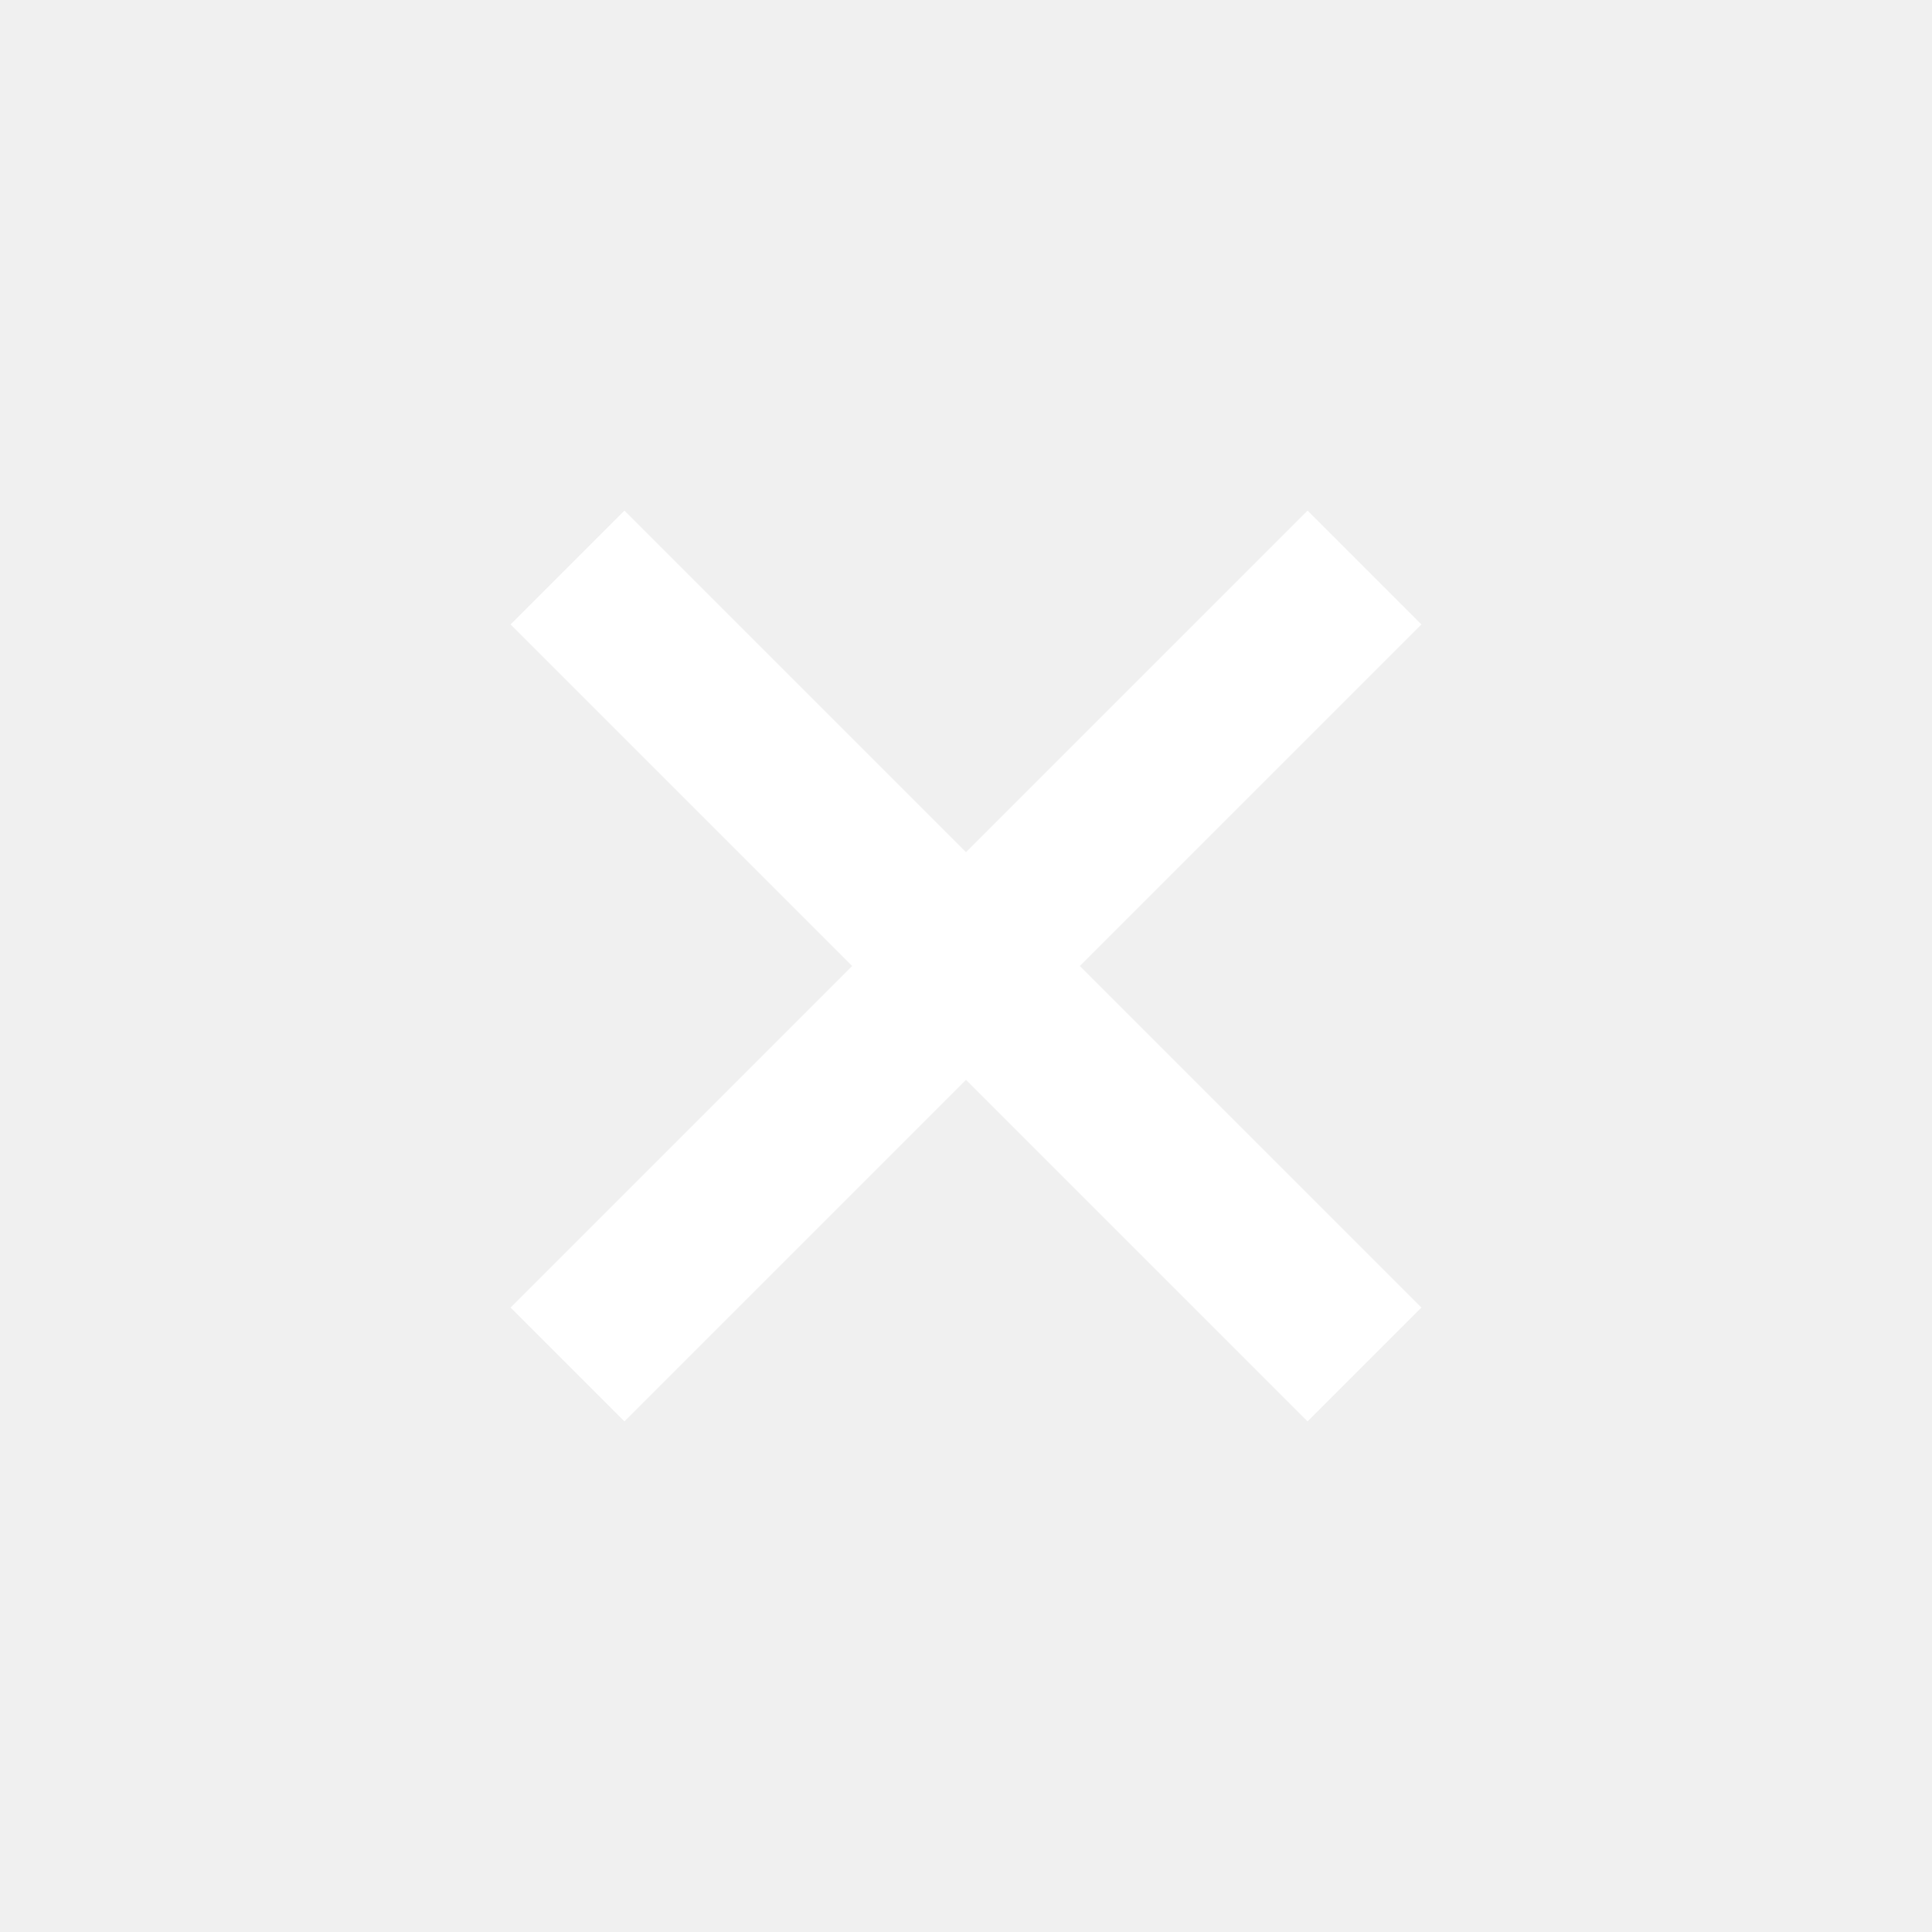
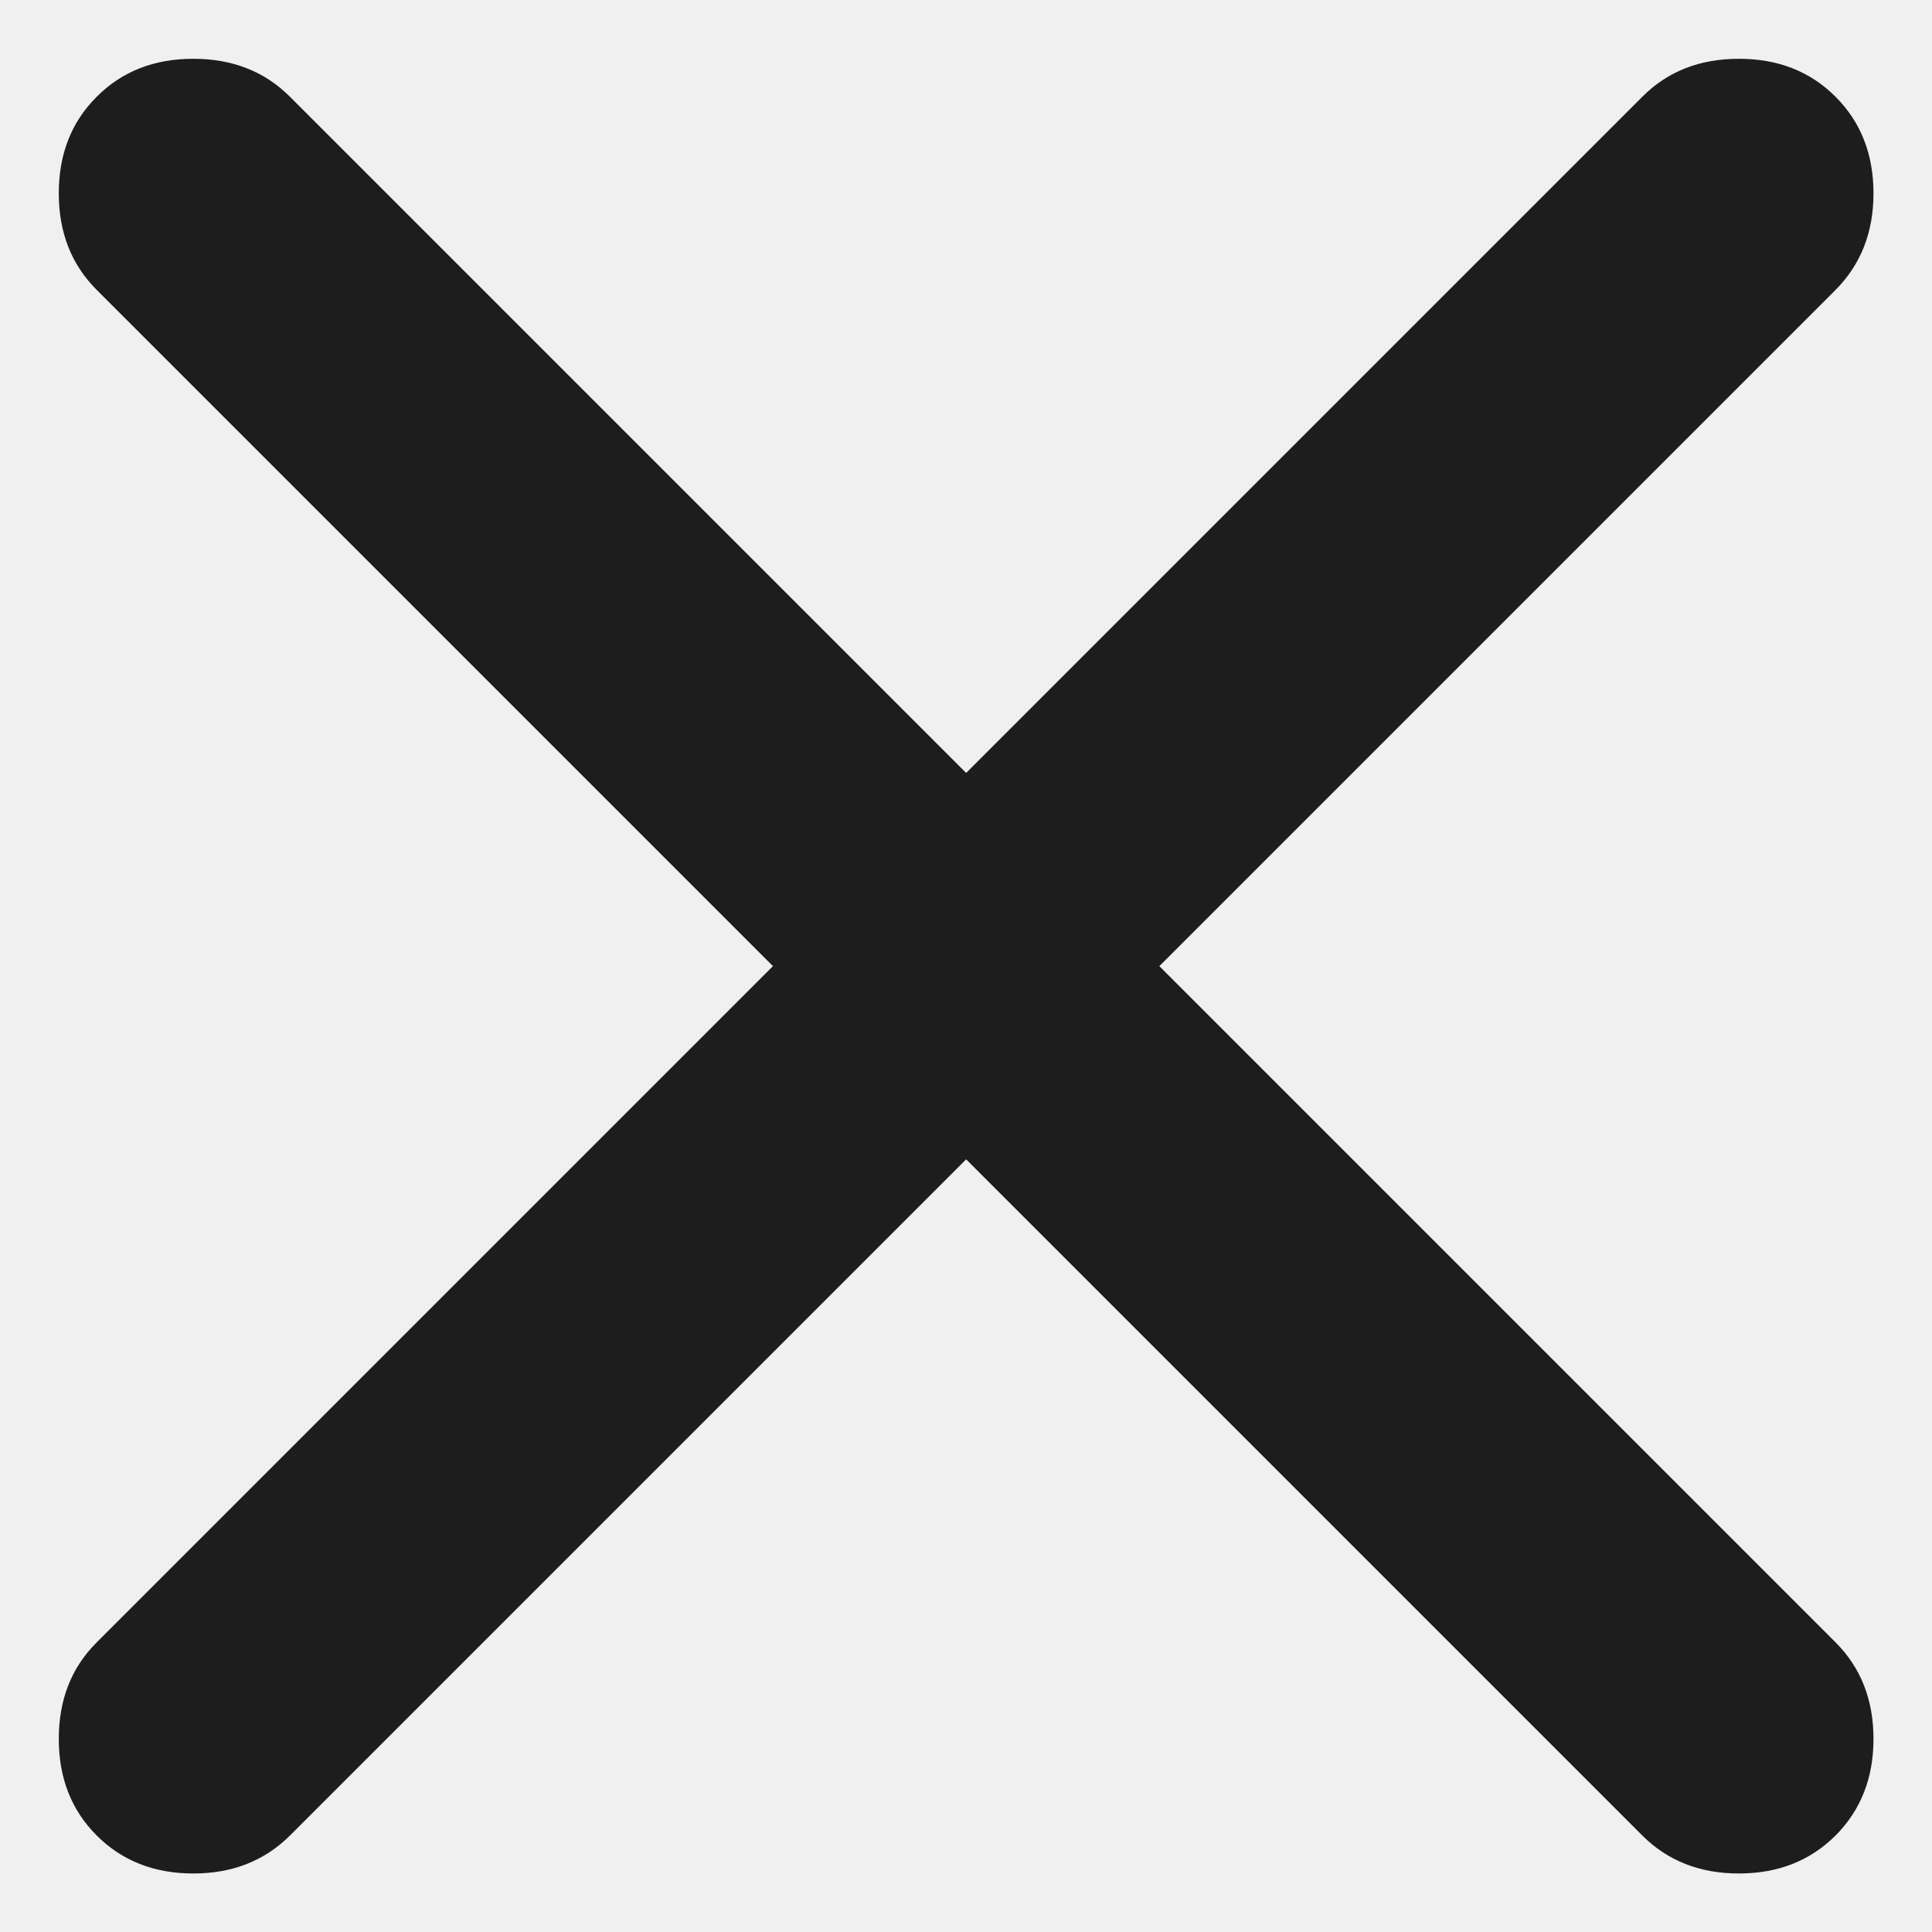
- <svg xmlns="http://www.w3.org/2000/svg" width="24" height="24" viewBox="0 0 24 24" fill="none">
-   <g clip-path="url(#clip0_1577_17224)">
-     <path d="M16.243 17.657L12 13.414L7.757 17.657L6.343 16.243L10.586 12L6.343 7.757L7.757 6.343L12 10.586L16.243 6.343L17.657 7.757L13.414 12L17.657 16.243L16.243 17.657Z" fill="white" />
-   </g>
-   <defs>
-     <clipPath id="clip0_1577_17224">
-       <rect width="24" height="24" fill="white" transform="translate(24) rotate(90)" />
-     </clipPath>
-   </defs>
+ <svg xmlns="http://www.w3.org/2000/svg" width="14" height="14" viewBox="0 0 14 14" fill="none">
+   <path d="M7.001 8.401L2.101 13.301C1.917 13.484 1.684 13.576 1.401 13.576C1.117 13.576 0.884 13.484 0.701 13.301C0.517 13.117 0.426 12.884 0.426 12.601C0.426 12.317 0.517 12.084 0.701 11.901L5.601 7.001L0.701 2.101C0.517 1.917 0.426 1.684 0.426 1.401C0.426 1.117 0.517 0.884 0.701 0.701C0.884 0.517 1.117 0.426 1.401 0.426C1.684 0.426 1.917 0.517 2.101 0.701L7.001 5.601L11.901 0.701C12.084 0.517 12.317 0.426 12.601 0.426C12.884 0.426 13.117 0.517 13.301 0.701C13.484 0.884 13.576 1.117 13.576 1.401C13.576 1.684 13.484 1.917 13.301 2.101L8.401 7.001L13.301 11.901C13.484 12.084 13.576 12.317 13.576 12.601C13.576 12.884 13.484 13.117 13.301 13.301C13.117 13.484 12.884 13.576 12.601 13.576C12.317 13.576 12.084 13.484 11.901 13.301L7.001 8.401Z" fill="#1D1D1E" />
</svg>
